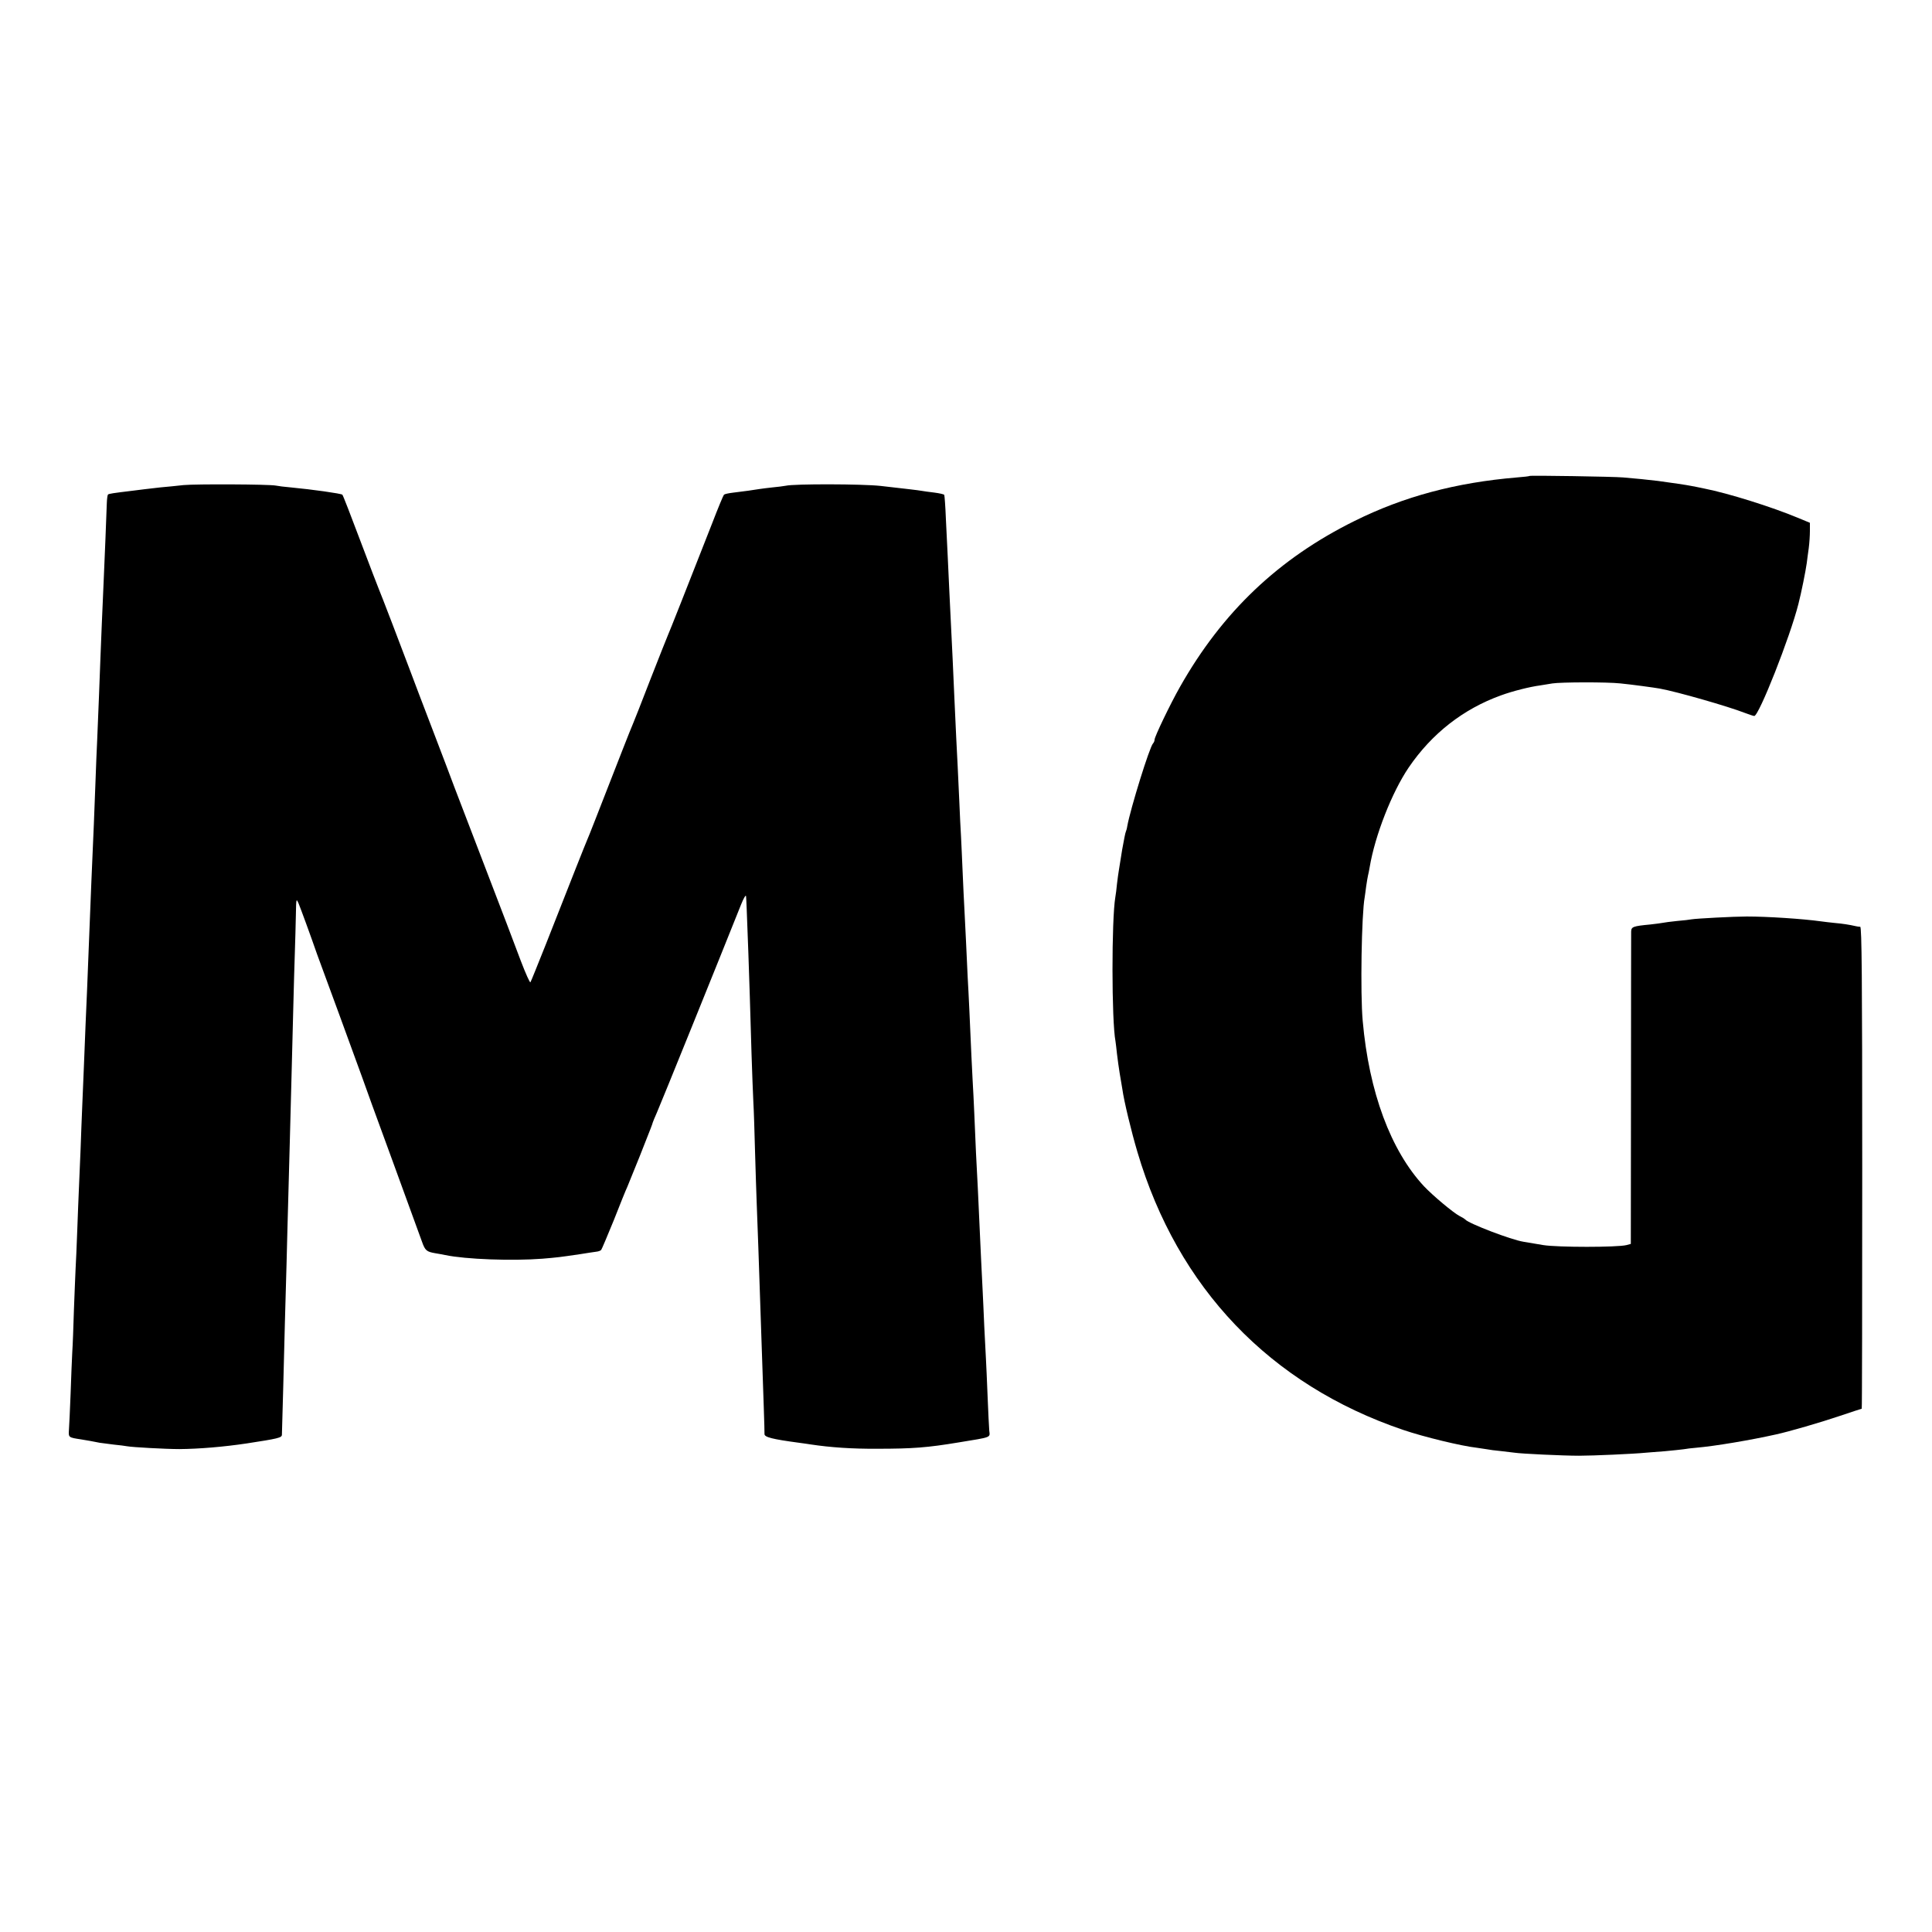
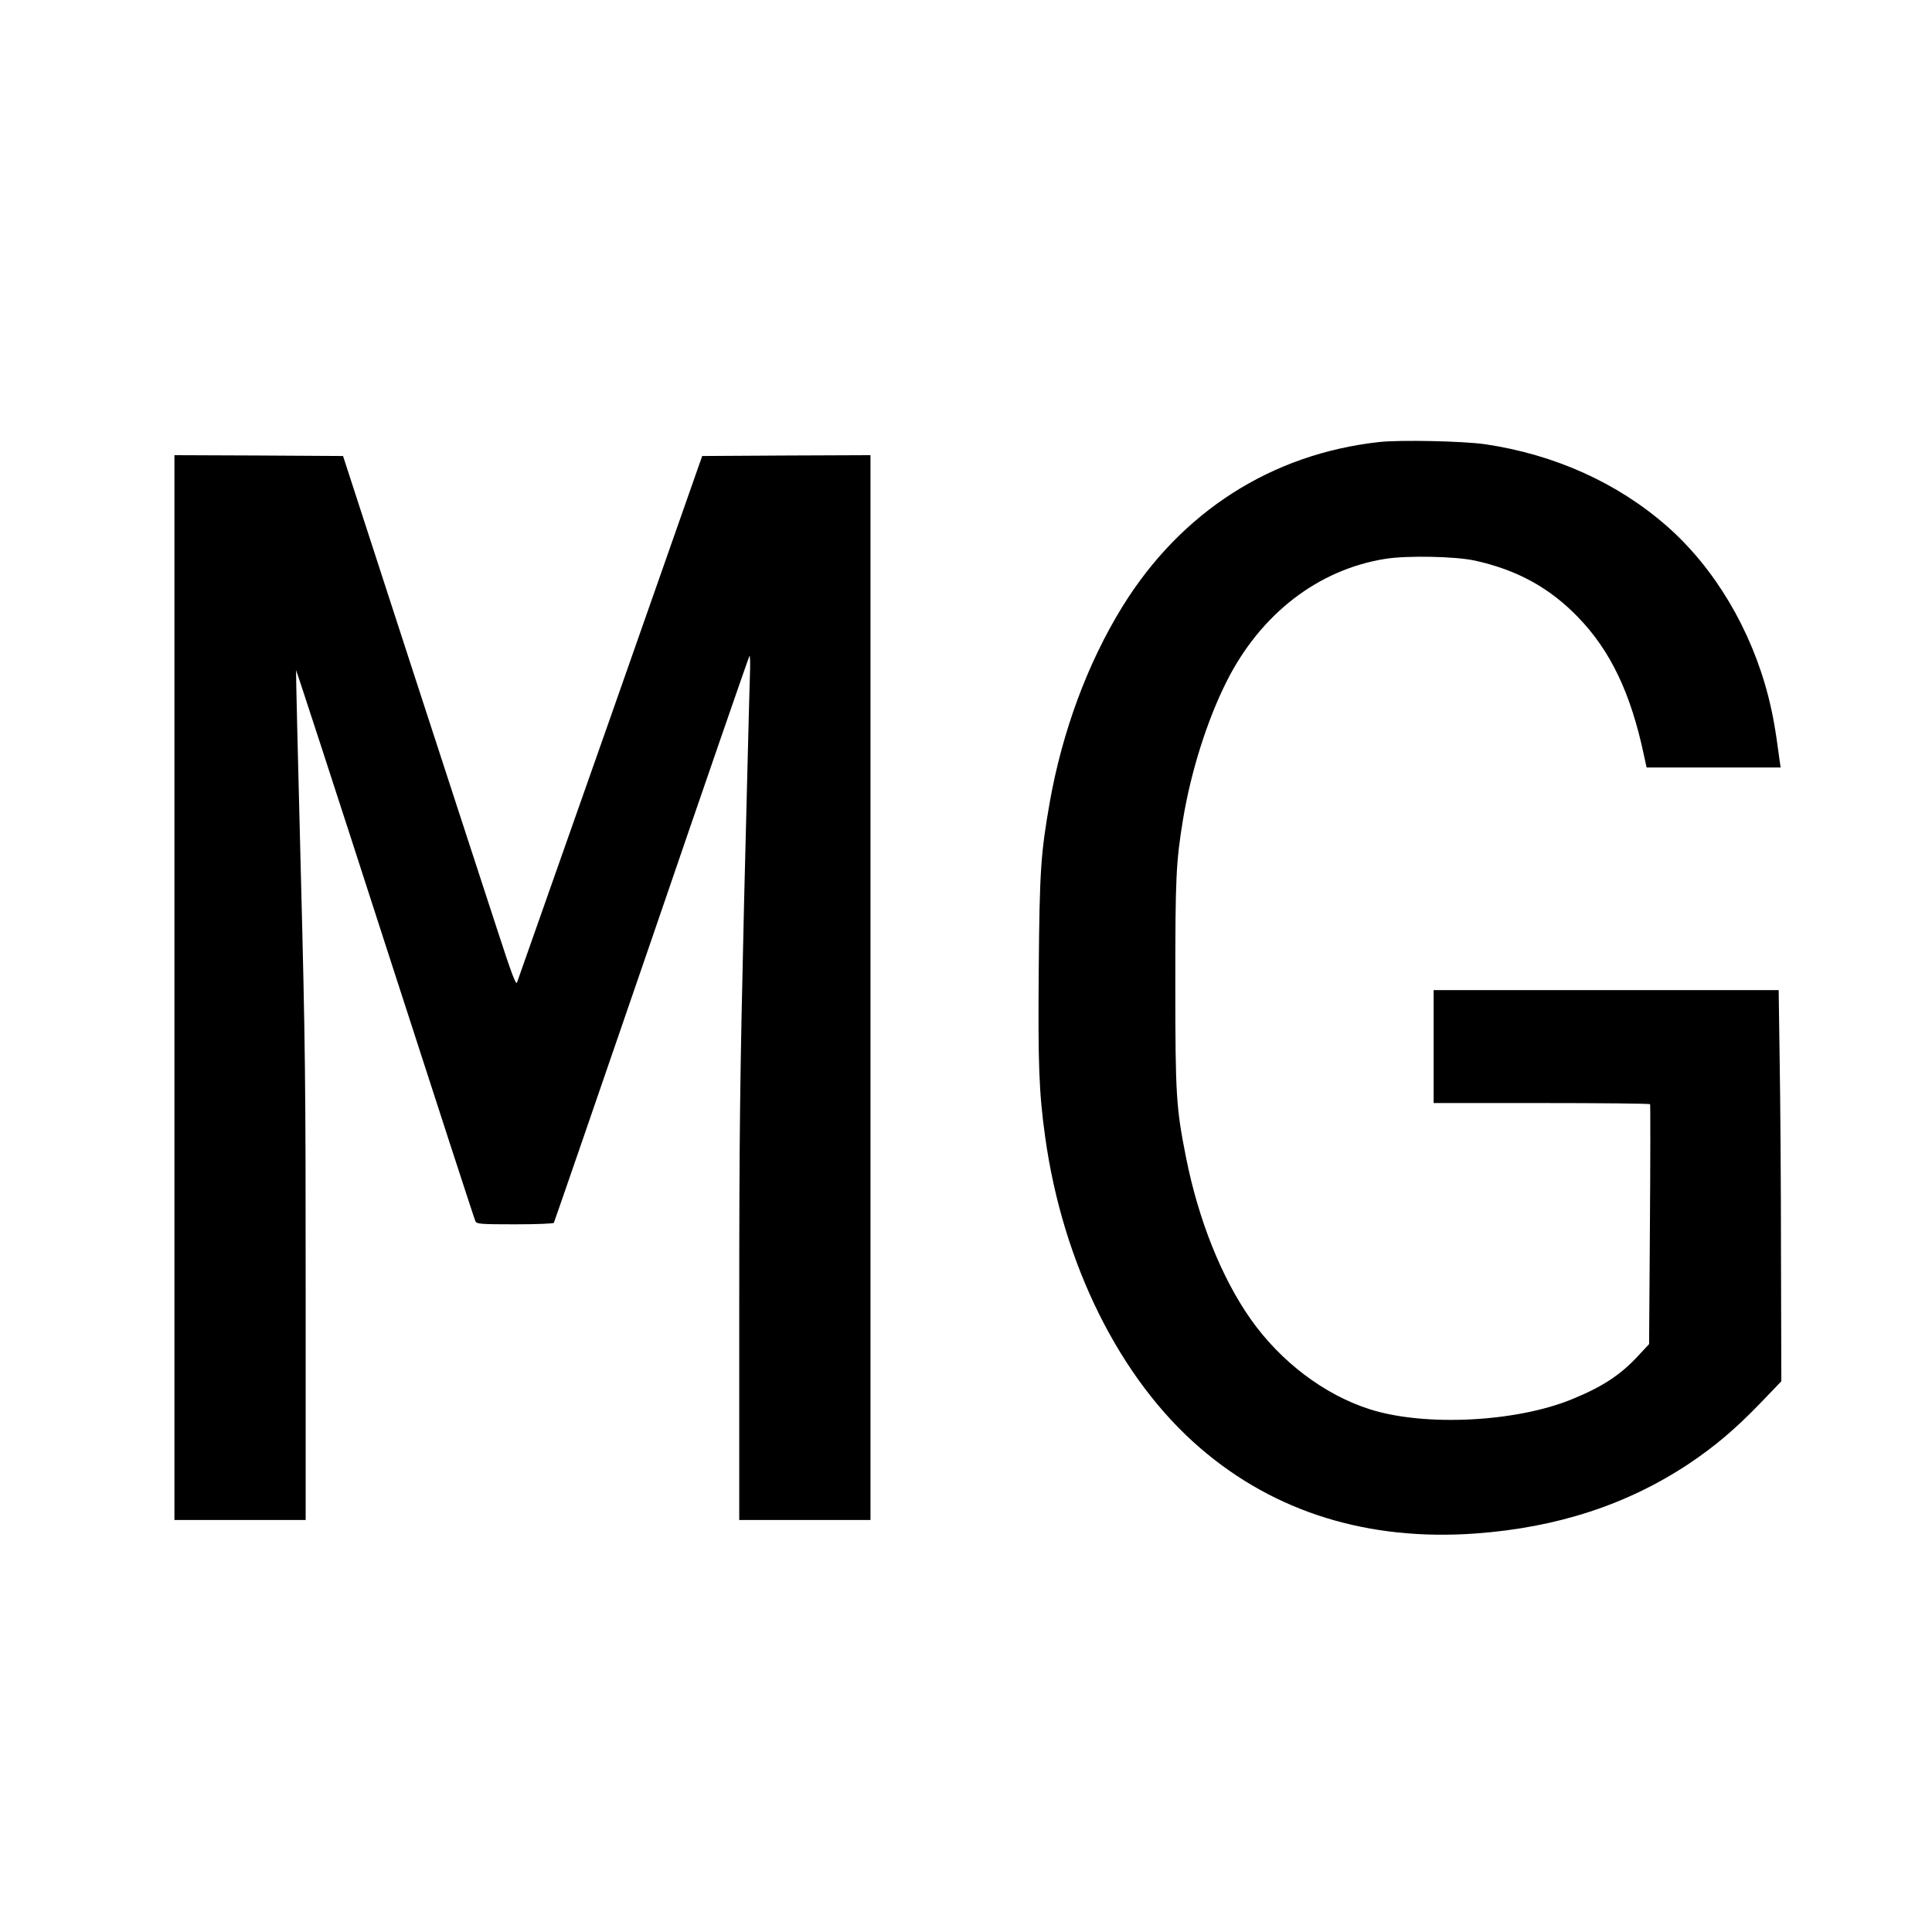
<svg xmlns="http://www.w3.org/2000/svg" version="1.0" width="1163pt" height="1163pt" viewBox="0 0 1163 1163" preserveAspectRatio="xMidYMid meet">
  <g transform="translate(0,1163) scale(0.1,-0.1)" fill="#000000" stroke="none">
-     <path d="M9208 8765 c-2 -2 -36 -6 -76 -9 -369 -31 -682 -115 -978 -262 -457 -226 -796 -548 -1051 -999 -59 -104 -153 -300 -153 -318 0 -7 -4 -17 -9 -22 -21 -21 -136 -393 -155 -497 -2 -15 -7 -31 -9 -35 -3 -5 -12 -53 -22 -108 -9 -55 -18 -111 -20 -125 -3 -14 -7 -50 -11 -80 -3 -30 -7 -66 -10 -80 -23 -135 -23 -744 1 -869 1 -9 6 -43 9 -76 4 -33 11 -85 16 -115 5 -30 12 -73 16 -95 10 -74 55 -259 91 -380 242 -818 798 -1400 1598 -1672 126 -43 354 -98 445 -108 19 -3 46 -7 60 -9 14 -3 52 -8 85 -11 33 -4 71 -8 84 -10 38 -6 289 -18 386 -18 84 0 331 11 400 18 17 1 68 6 115 9 47 4 98 10 115 12 16 3 50 7 75 9 115 10 328 46 480 80 79 17 271 73 380 110 74 25 136 45 137 45 2 0 3 653 3 1450 0 1153 -3 1450 -12 1451 -7 0 -20 2 -28 4 -39 9 -79 15 -125 19 -27 3 -66 7 -85 10 -108 15 -320 29 -445 29 -75 0 -303 -12 -332 -17 -10 -2 -49 -7 -88 -10 -38 -4 -77 -9 -85 -11 -8 -2 -42 -6 -75 -10 -106 -10 -115 -14 -116 -43 0 -15 -1 -444 -1 -954 l-1 -926 -26 -7 c-56 -14 -414 -14 -501 0 -47 8 -100 17 -119 20 -75 12 -328 109 -351 134 -3 4 -18 13 -34 21 -38 20 -160 122 -214 179 -200 215 -331 566 -369 996 -15 165 -7 643 12 744 1 9 6 39 9 66 4 28 9 57 11 65 2 8 7 31 10 50 32 191 134 451 235 600 139 204 328 352 555 434 71 26 175 52 236 60 19 3 52 8 74 12 50 8 330 9 410 0 71 -7 202 -25 236 -31 105 -19 414 -108 511 -146 27 -10 53 -19 58 -19 28 0 216 476 266 675 18 70 43 195 50 245 2 19 8 60 12 90 4 30 7 77 7 104 l0 49 -70 29 c-160 67 -423 149 -565 177 -30 6 -66 14 -80 16 -23 5 -118 19 -200 30 -19 2 -64 7 -100 11 -36 3 -85 8 -110 10 -54 5 -558 13 -562 9z" />
-     <path d="M1105 8710 c-38 -4 -101 -11 -140 -14 -38 -4 -81 -9 -95 -11 -14 -2 -46 -6 -72 -9 -116 -14 -143 -18 -148 -23 -3 -3 -6 -26 -7 -51 -3 -91 -13 -338 -18 -447 -10 -223 -16 -373 -20 -475 -4 -120 -14 -358 -20 -505 -3 -55 -7 -165 -10 -245 -3 -80 -8 -197 -10 -260 -13 -296 -17 -392 -30 -725 -8 -207 -14 -356 -20 -485 -3 -69 -7 -181 -10 -250 -3 -69 -7 -177 -10 -240 -3 -63 -7 -180 -10 -260 -3 -80 -8 -185 -10 -235 -2 -49 -7 -163 -10 -253 -3 -90 -8 -193 -10 -230 -2 -37 -6 -148 -10 -247 -3 -99 -7 -214 -10 -255 -2 -41 -7 -154 -10 -250 -4 -96 -8 -194 -10 -217 -3 -47 -3 -46 75 -58 47 -8 67 -11 110 -20 14 -2 52 -7 85 -11 33 -3 69 -8 80 -10 32 -6 234 -17 315 -17 118 1 264 13 405 34 189 29 211 34 212 52 0 6 4 136 8 287 4 151 8 327 10 390 2 63 6 223 10 355 3 132 8 303 10 380 2 77 7 244 10 370 3 127 8 298 10 380 2 83 7 258 10 390 3 132 8 292 10 355 2 63 5 162 6 220 2 103 2 104 17 70 13 -32 69 -184 111 -305 10 -27 71 -194 136 -370 64 -176 125 -342 135 -370 9 -27 90 -250 180 -495 89 -245 170 -467 180 -494 19 -54 28 -61 80 -70 19 -3 46 -8 60 -11 124 -26 403 -36 585 -22 94 8 102 9 225 27 41 7 85 13 98 15 13 1 27 6 31 11 4 5 38 86 76 179 37 94 73 184 81 200 7 17 41 100 75 185 73 184 76 193 78 202 1 4 12 31 25 60 19 42 377 927 507 1253 16 40 29 61 30 50 2 -24 4 -75 14 -345 7 -210 9 -257 19 -605 4 -110 8 -240 11 -290 3 -49 7 -182 10 -295 3 -113 8 -252 10 -310 2 -58 7 -179 10 -270 6 -180 14 -411 20 -590 10 -294 18 -516 17 -532 -1 -19 44 -31 208 -53 25 -3 56 -8 70 -10 119 -18 250 -27 400 -26 216 0 303 7 490 38 202 33 190 28 185 71 -2 20 -6 114 -10 207 -4 94 -8 195 -10 225 -2 30 -6 118 -10 195 -3 77 -8 176 -10 220 -5 89 -13 269 -20 420 -2 55 -7 143 -9 195 -7 121 -15 292 -21 445 -3 66 -7 156 -10 200 -4 76 -9 175 -20 430 -3 61 -7 148 -10 195 -2 47 -7 144 -10 215 -4 72 -8 162 -10 200 -2 39 -7 133 -10 210 -3 77 -8 176 -10 220 -3 44 -7 136 -10 205 -3 69 -8 166 -10 215 -5 94 -12 235 -20 415 -6 140 -15 337 -20 430 -2 41 -7 134 -10 205 -3 72 -8 168 -10 215 -2 47 -7 148 -11 225 -3 77 -8 143 -10 146 -2 4 -30 10 -61 14 -32 4 -64 8 -73 10 -20 4 -110 14 -250 30 -111 12 -518 13 -570 1 -14 -3 -50 -7 -80 -10 -30 -3 -66 -8 -80 -10 -28 -5 -93 -14 -160 -22 -25 -3 -48 -8 -52 -12 -4 -4 -36 -81 -71 -172 -151 -385 -258 -656 -267 -675 -5 -11 -52 -130 -105 -265 -52 -135 -99 -254 -104 -265 -5 -11 -34 -83 -64 -160 -164 -420 -200 -513 -212 -540 -13 -30 -91 -227 -249 -629 -48 -120 -89 -223 -93 -229 -3 -5 -29 53 -58 129 -28 76 -125 330 -215 564 -90 234 -173 452 -186 485 -12 33 -70 186 -129 340 -59 154 -120 314 -135 355 -44 118 -180 473 -190 495 -5 11 -55 142 -111 290 -56 149 -104 273 -108 277 -6 7 -183 32 -311 44 -36 3 -76 8 -90 11 -41 8 -479 10 -555 3z" />
+     <path d="M8301 8969 c-649 -72 -1192 -421 -1544 -990 -210 -340 -362 -751 -438 -1179 -54 -308 -61 -413 -66 -994 -5 -579 1 -750 38 -1016 106 -769 451 -1462 934 -1877 449 -387 1013 -561 1659 -514 491 36 913 174 1283 420 157 105 282 211 432 367 l124 129 -2 755 c0 415 -4 945 -8 1178 l-6 422 -1039 0 -1038 0 0 -340 0 -340 649 0 c358 0 652 -3 654 -7 2 -5 2 -331 -1 -726 l-5 -718 -70 -75 c-105 -113 -215 -184 -397 -258 -336 -137 -883 -164 -1212 -60 -275 87 -539 287 -720 544 -174 248 -313 594 -388 970 -60 302 -65 374 -65 1050 0 639 4 727 46 985 47 287 145 599 263 833 204 406 551 674 956 738 130 21 425 15 540 -11 253 -56 448 -163 619 -340 195 -201 317 -456 396 -827 l17 -78 403 0 404 0 -5 33 c-27 203 -41 282 -70 397 -103 401 -322 770 -609 1022 -297 261 -676 432 -1096 494 -134 19 -512 27 -638 13z" />
+     <path d="M1050 5685 l0 -3205 395 0 395 0 0 1378 c0 1269 -2 1469 -30 2556 -17 648 -29 1180 -28 1182 2 1 244 -741 537 -1649 294 -909 538 -1660 543 -1669 8 -16 30 -18 238 -18 126 0 231 4 234 9 3 5 267 771 587 1702 319 932 585 1701 590 1709 5 9 6 -43 3 -125 -3 -77 -18 -689 -35 -1361 -25 -1074 -29 -1369 -29 -2467 l0 -1247 395 0 395 0 0 3205 0 3205 -506 -2 -507 -3 -553 -1575 c-305 -866 -558 -1584 -562 -1595 -7 -15 -34 58 -116 310 -60 182 -293 899 -520 1595 l-411 1265 -508 3 -507 2 0 -3205z" />
  </g>
</svg>
